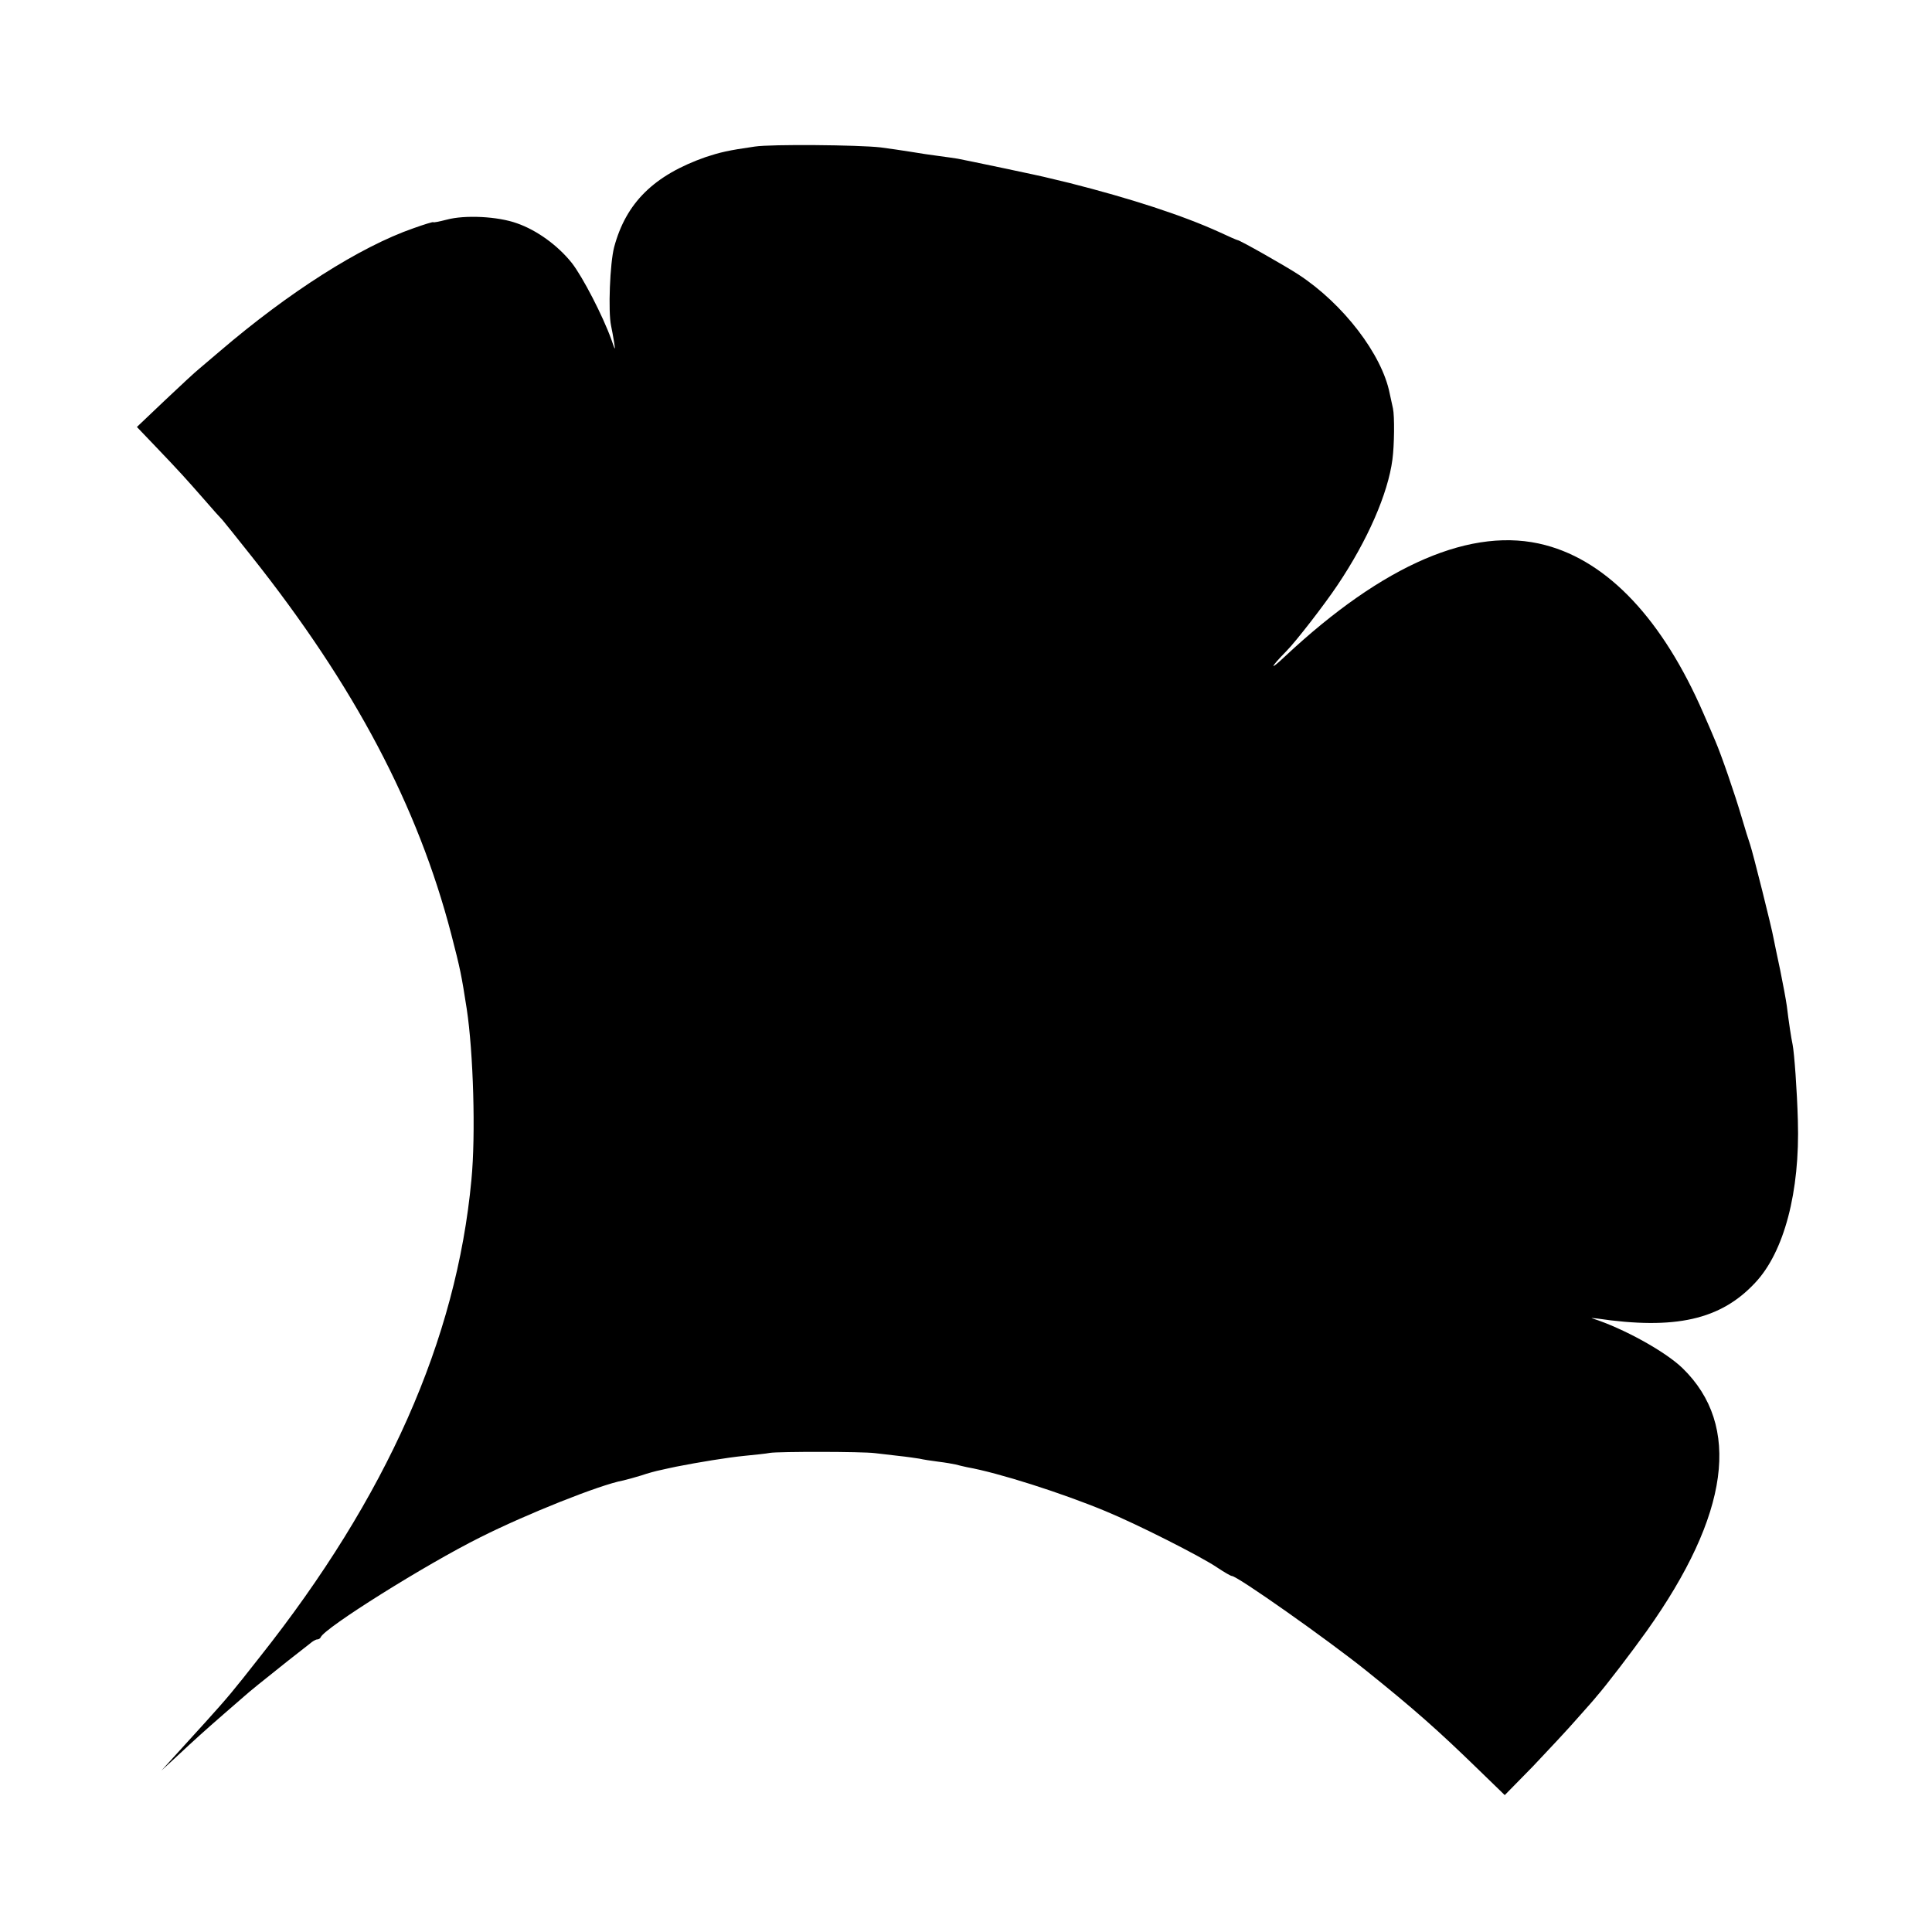
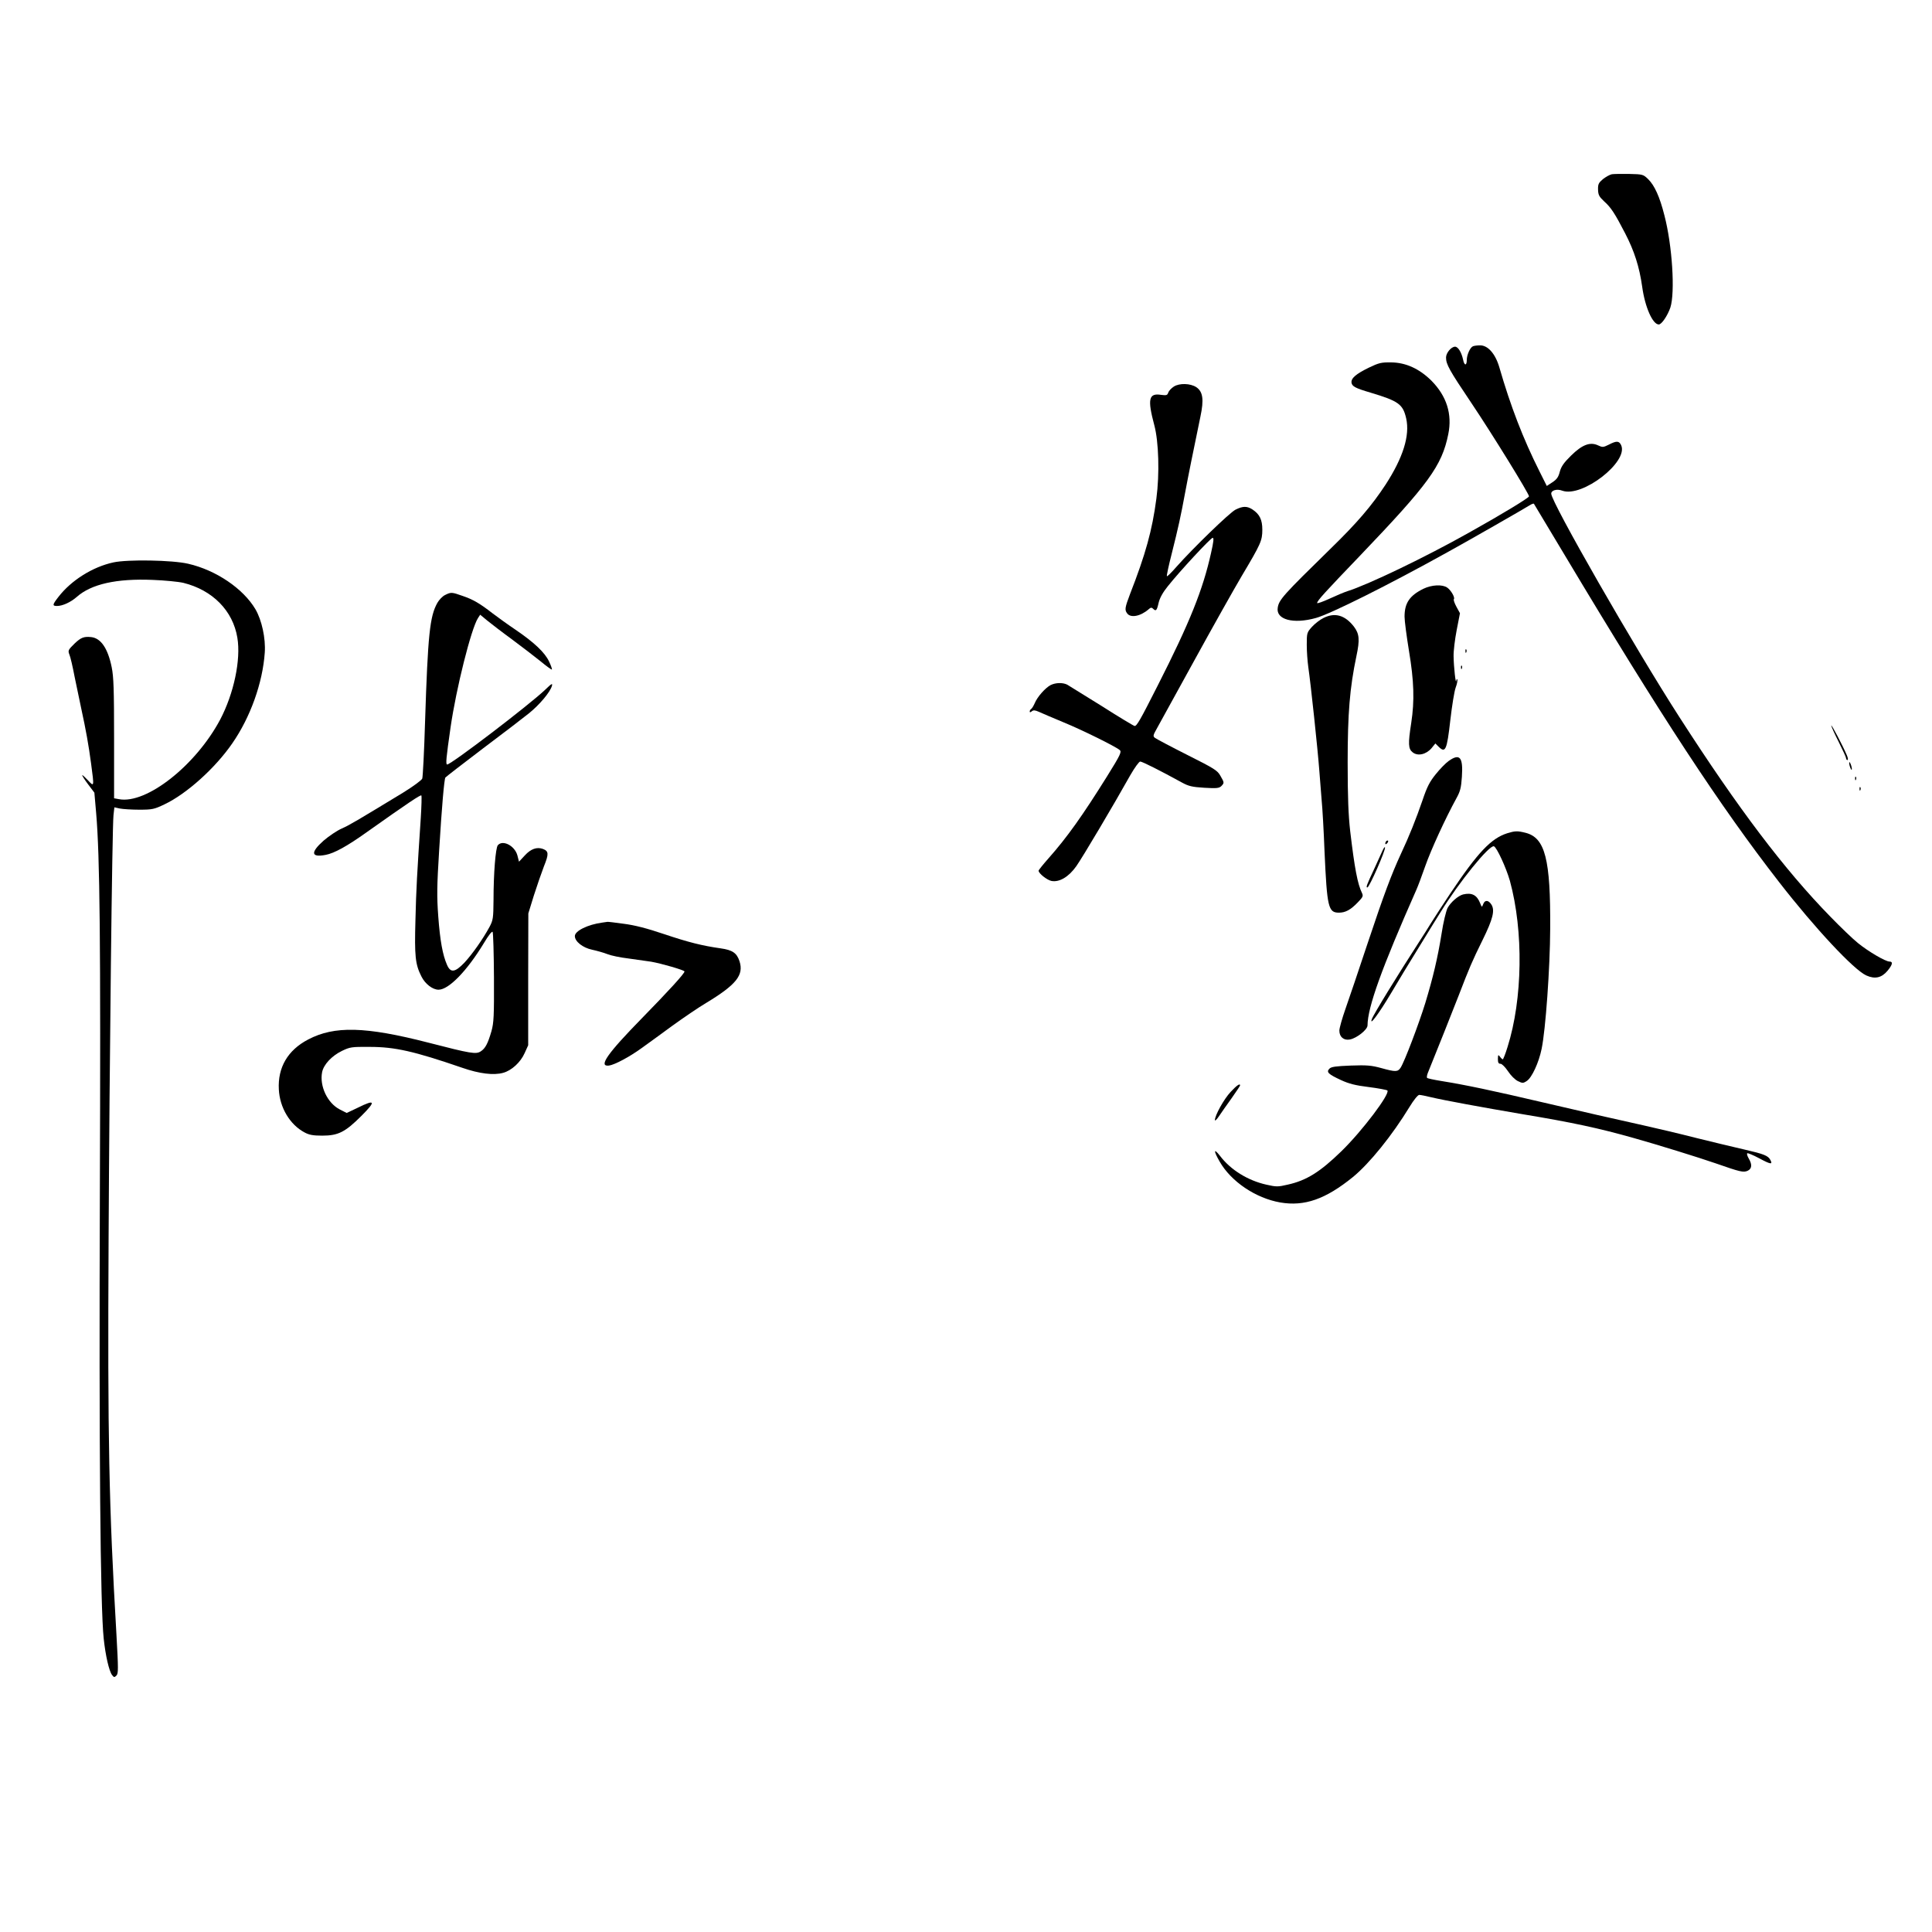
- <svg xmlns="http://www.w3.org/2000/svg" version="1.0" width="700pt" height="700pt" viewBox="0 0 700 700" preserveAspectRatio="xMidYMid meet">
-   <g transform="translate(0,700) scale(0.1,-0.1)" fill="#000000" stroke="none">
-     <path d="M2735 6469 c-98 -14 -126 -21 -178 -38 -188 -66 -289 -166 -332 -327 -15 -58 -22 -232 -11 -284 3 -14 8 -41 11 -60 5 -32 4 -31 -10 10 -31 86 -104 227 -143 277 -51 64 -127 119 -199 144 -69 25 -189 31 -255 13 -27 -7 -48 -11 -48 -9 0 2 -33 -8 -72 -22 -193 -67 -452 -232 -702 -446 -27 -23 -60 -51 -73 -62 -14 -11 -70 -63 -126 -116 l-101 -96 66 -69 c90 -94 114 -121 178 -194 30 -35 60 -68 66 -74 5 -6 53 -65 105 -131 374 -471 603 -905 724 -1370 33 -127 37 -148 56 -270 24 -157 33 -457 17 -620 -54 -579 -307 -1149 -767 -1729 -98 -125 -114 -144 -196 -235 -54 -59 -60 -66 -120 -132 l-40 -44 50 46 c76 71 104 96 175 158 36 31 70 61 76 66 14 13 72 60 154 125 36 28 73 57 83 65 9 8 21 15 26 15 5 0 11 3 13 8 14 34 381 264 578 362 167 84 435 191 518 206 13 3 42 11 65 18 23 8 56 17 72 20 17 4 41 9 55 12 81 16 185 33 245 39 39 4 81 8 95 11 32 5 334 5 380 -1 19 -2 58 -7 86 -10 29 -3 62 -8 75 -10 13 -3 44 -8 69 -11 25 -3 53 -8 62 -10 10 -3 29 -7 42 -10 113 -20 342 -93 501 -159 112 -46 346 -164 406 -205 24 -16 48 -30 52 -30 20 0 346 -230 487 -343 173 -139 259 -215 403 -355 l99 -96 102 104 c55 58 128 136 161 174 33 37 65 73 70 80 32 36 129 163 181 236 301 423 344 745 130 953 -63 61 -216 145 -326 180 -8 2 -1 2 15 0 284 -42 449 -5 574 129 105 111 163 330 155 588 -3 110 -13 245 -19 275 -5 23 -14 82 -21 140 -3 22 -14 81 -24 130 -11 50 -21 101 -24 115 -6 36 -75 311 -85 340 -5 14 -19 59 -31 100 -24 82 -74 227 -95 275 -7 17 -26 62 -43 100 -147 339 -345 550 -573 610 -263 70 -586 -69 -944 -404 -57 -54 -54 -41 5 19 35 35 140 171 186 240 109 162 183 332 199 455 7 51 8 158 2 185 -2 8 -7 33 -12 55 -28 141 -168 324 -330 430 -47 31 -213 125 -221 125 -2 0 -32 13 -66 29 -134 61 -322 122 -543 178 -33 8 -67 16 -75 18 -25 7 -303 65 -330 70 -14 2 -45 7 -70 10 -25 3 -70 10 -100 15 -30 5 -80 12 -110 16 -79 9 -396 12 -455 3z" />
+ <svg xmlns="http://www.w3.org/2000/svg" version="1.0" width="1304pt" height="1304pt" viewBox="0 0 1304 1304" preserveAspectRatio="xMidYMid meet">
+   <g transform="translate(0,1304) scale(0.1,-0.1)" fill="#000000" stroke="none">
+     <path d="M10879 11864 c-14 -3 -41 -18 -60 -33 -29 -25 -34 -34 -33 -71 1 -36 8 -48 41 -79 47 -42 72 -81 142 -216 62 -120 96 -226 115 -361 19 -138 71 -254 112 -254 19 0 59 59 78 114 33 102 13 419 -40 622 -32 127 -67 203 -110 245 -33 32 -37 33 -127 35 -50 1 -104 0 -118 -2z" />
+     <path d="M9942 10703 c-19 -7 -42 -58 -42 -93 0 -40 -17 -39 -25 3 -11 50 -34 87 -54 87 -26 0 -61 -42 -61 -73 0 -46 21 -84 171 -307 141 -210 389 -612 389 -630 0 -10 -188 -124 -405 -245 -295 -166 -678 -350 -820 -395 -22 -7 -77 -30 -122 -51 -46 -21 -83 -34 -83 -29 0 15 50 70 290 320 462 483 552 606 595 819 28 136 -11 258 -114 362 -81 80 -172 122 -271 123 -67 1 -83 -3 -150 -35 -88 -43 -122 -72 -118 -102 4 -25 26 -37 128 -67 190 -57 219 -78 241 -174 26 -116 -21 -265 -139 -447 -94 -143 -192 -258 -373 -434 -318 -311 -347 -343 -355 -397 -13 -80 105 -112 258 -69 100 28 490 223 888 444 133 73 521 295 562 321 9 5 19 8 21 6 2 -3 95 -158 207 -345 650 -1087 1050 -1697 1449 -2210 240 -309 504 -592 588 -629 58 -26 103 -16 143 32 34 41 38 62 13 62 -27 0 -143 68 -213 125 -36 29 -119 109 -185 177 -310 317 -624 732 -1020 1348 -303 470 -865 1451 -865 1508 0 23 39 34 75 20 134 -48 448 195 397 307 -14 30 -31 31 -83 4 -38 -19 -43 -19 -73 -5 -53 25 -107 5 -182 -69 -49 -48 -66 -73 -76 -108 -9 -37 -21 -53 -50 -72 l-38 -25 -49 98 c-111 221 -196 442 -271 702 -27 93 -78 150 -131 149 -19 0 -40 -3 -47 -6z" />
+     <path d="M7923 10431 c-17 -11 -34 -29 -38 -41 -6 -18 -12 -20 -49 -15 -83 13 -92 -29 -45 -205 30 -112 36 -329 14 -495 -28 -214 -73 -376 -178 -645 -34 -90 -37 -106 -20 -129 23 -34 91 -21 146 27 13 12 20 13 29 4 20 -20 26 -14 38 39 8 34 29 71 62 112 81 102 290 327 303 327 9 0 6 -27 -11 -102 -55 -248 -143 -468 -360 -895 -120 -237 -141 -273 -156 -273 -5 0 -105 60 -221 134 -117 73 -222 138 -234 145 -30 15 -78 14 -112 -3 -36 -19 -90 -80 -107 -122 -8 -18 -18 -35 -24 -39 -5 -3 -10 -11 -10 -17 0 -7 5 -7 14 1 11 9 22 8 47 -3 19 -9 95 -41 169 -72 122 -50 347 -161 377 -186 15 -12 6 -32 -85 -178 -166 -266 -270 -412 -394 -552 -37 -42 -68 -80 -68 -85 0 -18 57 -63 87 -69 53 -10 116 27 167 99 42 59 256 420 365 615 30 52 59 92 67 92 13 0 133 -60 282 -142 44 -24 68 -30 150 -35 84 -5 100 -3 115 11 21 22 21 23 -6 70 -20 36 -41 49 -224 141 -111 56 -209 108 -218 115 -14 11 -12 18 11 59 14 25 127 231 251 456 124 226 270 486 325 579 128 215 138 237 138 311 0 67 -18 104 -66 136 -37 24 -65 24 -115 -1 -41 -21 -288 -261 -397 -384 -34 -39 -63 -68 -66 -65 -3 2 12 72 33 154 43 171 61 252 91 415 20 108 53 270 102 507 25 117 17 170 -28 200 -40 26 -113 28 -151 4z" />
+     <path d="M765 9244 c-139 -30 -283 -120 -370 -232 -42 -54 -43 -62 -10 -62 37 0 92 25 133 61 98 87 268 125 512 115 80 -3 173 -12 208 -20 197 -49 334 -188 364 -370 25 -149 -24 -378 -116 -553 -165 -310 -498 -572 -683 -537 l-33 6 0 403 c0 330 -3 417 -16 481 -26 128 -73 197 -139 204 -49 5 -69 -3 -112 -44 -43 -42 -45 -47 -35 -73 7 -15 23 -84 36 -153 14 -69 35 -168 46 -220 29 -133 48 -237 65 -365 21 -158 21 -157 -21 -112 -20 21 -37 37 -39 35 -2 -2 15 -29 39 -61 l43 -57 12 -138 c25 -292 31 -855 25 -2572 -6 -1724 3 -2786 26 -3000 12 -114 36 -218 56 -245 13 -17 16 -18 30 -4 13 14 13 42 0 275 -51 876 -60 1314 -53 2679 6 1192 24 2764 33 2853 l6 53 36 -8 c20 -4 80 -8 132 -8 88 0 101 3 170 36 150 71 343 245 458 412 122 176 205 408 219 612 7 95 -20 220 -63 293 -82 139 -266 264 -454 307 -107 25 -409 30 -505 9z" />
+     <path d="M9607 9066 c-93 -46 -127 -96 -127 -188 0 -29 14 -134 30 -232 34 -203 38 -336 15 -486 -22 -141 -20 -175 10 -198 34 -27 90 -15 127 28 l26 32 21 -21 c47 -47 57 -25 80 179 11 96 27 195 36 219 9 24 14 49 11 55 -2 6 -5 2 -7 -9 -3 -30 -17 91 -18 165 -1 36 9 116 21 178 l22 113 -24 44 c-13 24 -21 47 -17 51 9 10 -19 60 -45 78 -33 23 -105 19 -161 -8z" />
+     <path d="M3004 9024 c-17 -8 -40 -32 -52 -53 -51 -91 -64 -212 -83 -801 -6 -201 -15 -374 -19 -385 -4 -11 -63 -54 -131 -96 -315 -191 -358 -217 -412 -241 -32 -14 -87 -51 -123 -82 -90 -80 -85 -115 14 -96 58 11 144 58 277 153 282 200 365 255 369 248 3 -4 1 -73 -4 -152 -25 -376 -31 -480 -36 -689 -7 -243 -1 -299 40 -380 25 -51 76 -90 116 -90 69 0 192 127 305 313 32 54 56 84 60 77 4 -7 8 -145 9 -308 1 -260 -1 -305 -17 -362 -24 -83 -41 -116 -72 -136 -32 -21 -65 -16 -355 59 -424 109 -633 114 -810 21 -138 -72 -206 -189 -198 -337 6 -123 75 -238 173 -290 31 -17 58 -22 120 -22 108 0 155 24 265 134 99 99 93 113 -24 55 l-76 -36 -47 24 c-83 43 -137 157 -119 251 10 51 64 110 134 144 54 26 65 28 187 27 170 0 299 -29 625 -141 115 -40 212 -52 276 -34 56 15 117 70 145 133 l24 53 0 445 1 445 37 120 c21 66 52 155 68 197 34 84 33 103 -6 118 -41 15 -82 1 -123 -44 l-39 -42 -11 43 c-18 65 -99 107 -132 68 -15 -18 -29 -189 -29 -371 -1 -121 -3 -135 -27 -180 -43 -80 -116 -184 -169 -241 -64 -67 -94 -71 -118 -15 -29 66 -47 163 -59 327 -10 136 -9 204 6 445 18 296 34 478 42 492 3 4 116 92 252 195 136 102 277 210 314 240 70 57 141 141 153 183 6 21 -2 17 -46 -26 -111 -105 -634 -504 -661 -504 -11 0 -6 48 23 250 38 264 139 666 185 738 l15 23 47 -39 c26 -21 101 -79 167 -127 66 -49 153 -116 193 -148 40 -33 74 -58 77 -56 2 3 -6 27 -19 54 -28 60 -99 128 -227 215 -52 35 -121 85 -154 110 -86 67 -132 94 -203 118 -73 26 -78 26 -118 6z" />
+     <path d="M8933 8869 c-23 -11 -58 -38 -78 -60 -34 -38 -35 -41 -35 -122 0 -45 5 -111 10 -147 17 -116 64 -557 75 -705 3 -44 10 -129 15 -190 6 -60 15 -220 20 -355 17 -374 25 -410 97 -410 44 0 79 19 127 69 35 36 38 43 29 63 -30 61 -50 166 -80 419 -12 107 -17 227 -17 464 0 329 14 502 59 716 24 112 20 151 -17 200 -60 77 -128 97 -205 58z" />
+     <path d="M9891 8644 c0 -11 3 -14 6 -6 3 7 2 16 -1 19 -3 4 -6 -2 -5 -13z" />
+     <path d="M9861 8534 c0 -11 3 -14 6 -6 3 7 2 16 -1 19 -3 4 -6 -2 -5 -13z" />
+     <path d="M12360 8143 c0 -6 22 -55 50 -110 27 -54 50 -104 50 -110 0 -7 4 -13 9 -13 6 0 4 15 -4 33 -26 62 -105 212 -105 200z" />
+     <path d="M9778 7904 c-20 -14 -59 -54 -87 -89 -42 -52 -59 -85 -90 -177 -43 -125 -90 -243 -146 -362 -64 -139 -114 -272 -225 -605 -59 -179 -127 -378 -149 -441 -22 -63 -41 -129 -41 -146 0 -43 30 -68 71 -60 47 9 118 66 119 94 1 125 96 388 330 917 10 22 37 94 60 160 39 111 136 322 210 457 26 47 32 71 37 145 9 133 -14 160 -89 107z" />
+     <path d="M12481 7890 c0 -8 4 -24 9 -35 5 -13 9 -14 9 -5 0 8 -4 24 -9 35 -5 13 -9 14 -9 5z" />
+     <path d="M12521 7784 c0 -11 3 -14 6 -6 3 7 2 16 -1 19 -3 4 -6 -2 -5 -13z" />
+     <path d="M12551 7714 c0 -11 3 -14 6 -6 3 7 2 16 -1 19 -3 4 -6 -2 -5 -13z" />
+     <path d="M10173 7416 c-109 -35 -197 -127 -384 -406 -46 -69 -104 -158 -129 -198 -25 -40 -60 -97 -79 -125 -147 -227 -311 -494 -322 -526 -18 -51 48 38 129 174 42 72 128 213 191 315 62 102 128 208 145 235 123 200 327 452 359 443 19 -6 83 -145 108 -233 93 -340 86 -800 -16 -1122 -14 -46 -29 -83 -32 -83 -3 0 -12 8 -19 18 -12 15 -13 14 -14 -15 0 -25 4 -33 18 -33 9 0 31 -22 50 -50 19 -29 47 -57 67 -67 31 -15 36 -15 60 1 34 22 81 123 100 216 27 127 57 550 58 810 3 472 -34 615 -166 649 -56 14 -71 13 -124 -3z" />
+     <path d="M9357 7363 c-4 -3 -7 -11 -7 -17 0 -6 5 -5 12 2 6 6 9 14 7 17 -3 3 -9 2 -12 -2z" />
+     <path d="M9331 7298 c-8 -18 -33 -73 -56 -123 -51 -109 -57 -125 -46 -125 13 0 125 254 119 271 -2 5 -9 -6 -17 -23z" />
+     <path d="M9875 7003 c-34 -9 -84 -53 -105 -92 -10 -21 -29 -98 -40 -172 -27 -168 -58 -297 -110 -469 -44 -142 -141 -398 -167 -437 -19 -28 -33 -29 -130 -2 -66 18 -97 21 -206 17 -100 -4 -132 -8 -144 -21 -23 -23 -8 -37 78 -77 54 -25 98 -36 187 -47 64 -8 121 -19 126 -23 21 -21 -171 -275 -311 -411 -143 -139 -235 -197 -363 -225 -64 -15 -76 -15 -142 0 -126 28 -242 100 -314 195 -43 55 -44 34 -2 -39 77 -135 243 -247 409 -276 164 -28 306 22 491 172 111 91 264 280 381 472 29 48 57 82 66 82 9 0 45 -7 81 -16 89 -21 339 -67 615 -114 337 -56 515 -94 755 -162 150 -42 438 -131 550 -170 166 -58 187 -63 216 -50 29 14 31 42 7 83 -9 15 -14 31 -10 35 3 3 40 -12 81 -34 76 -41 93 -44 75 -11 -15 29 -44 40 -174 70 -66 15 -212 50 -325 78 -113 29 -275 67 -360 86 -199 44 -401 90 -670 153 -350 82 -526 119 -693 146 -49 8 -92 17 -95 21 -3 3 -1 18 5 33 56 138 169 421 208 522 73 190 92 234 161 374 71 144 85 202 60 241 -20 31 -44 32 -55 3 -9 -23 -9 -23 -20 4 -22 57 -56 75 -116 61z" />
+     <path d="M4065 6813 c-97 -13 -185 -56 -185 -91 0 -37 54 -79 116 -92 32 -7 79 -20 104 -30 25 -10 88 -23 140 -29 52 -7 122 -17 155 -22 69 -12 225 -57 225 -66 0 -14 -107 -131 -285 -313 -236 -241 -299 -331 -225 -322 36 4 138 58 218 116 39 28 133 96 209 152 76 55 179 125 228 154 205 124 257 189 226 283 -18 55 -48 75 -126 86 -127 18 -218 41 -385 97 -112 38 -198 60 -270 69 -58 8 -107 14 -110 13 -3 0 -18 -3 -35 -5z" />
+     <path d="M8306 5670 c-45 -48 -106 -158 -106 -190 0 -8 13 4 28 27 15 22 53 77 85 121 31 44 57 83 57 86 0 16 -22 1 -64 -44z" />
  </g>
</svg>
